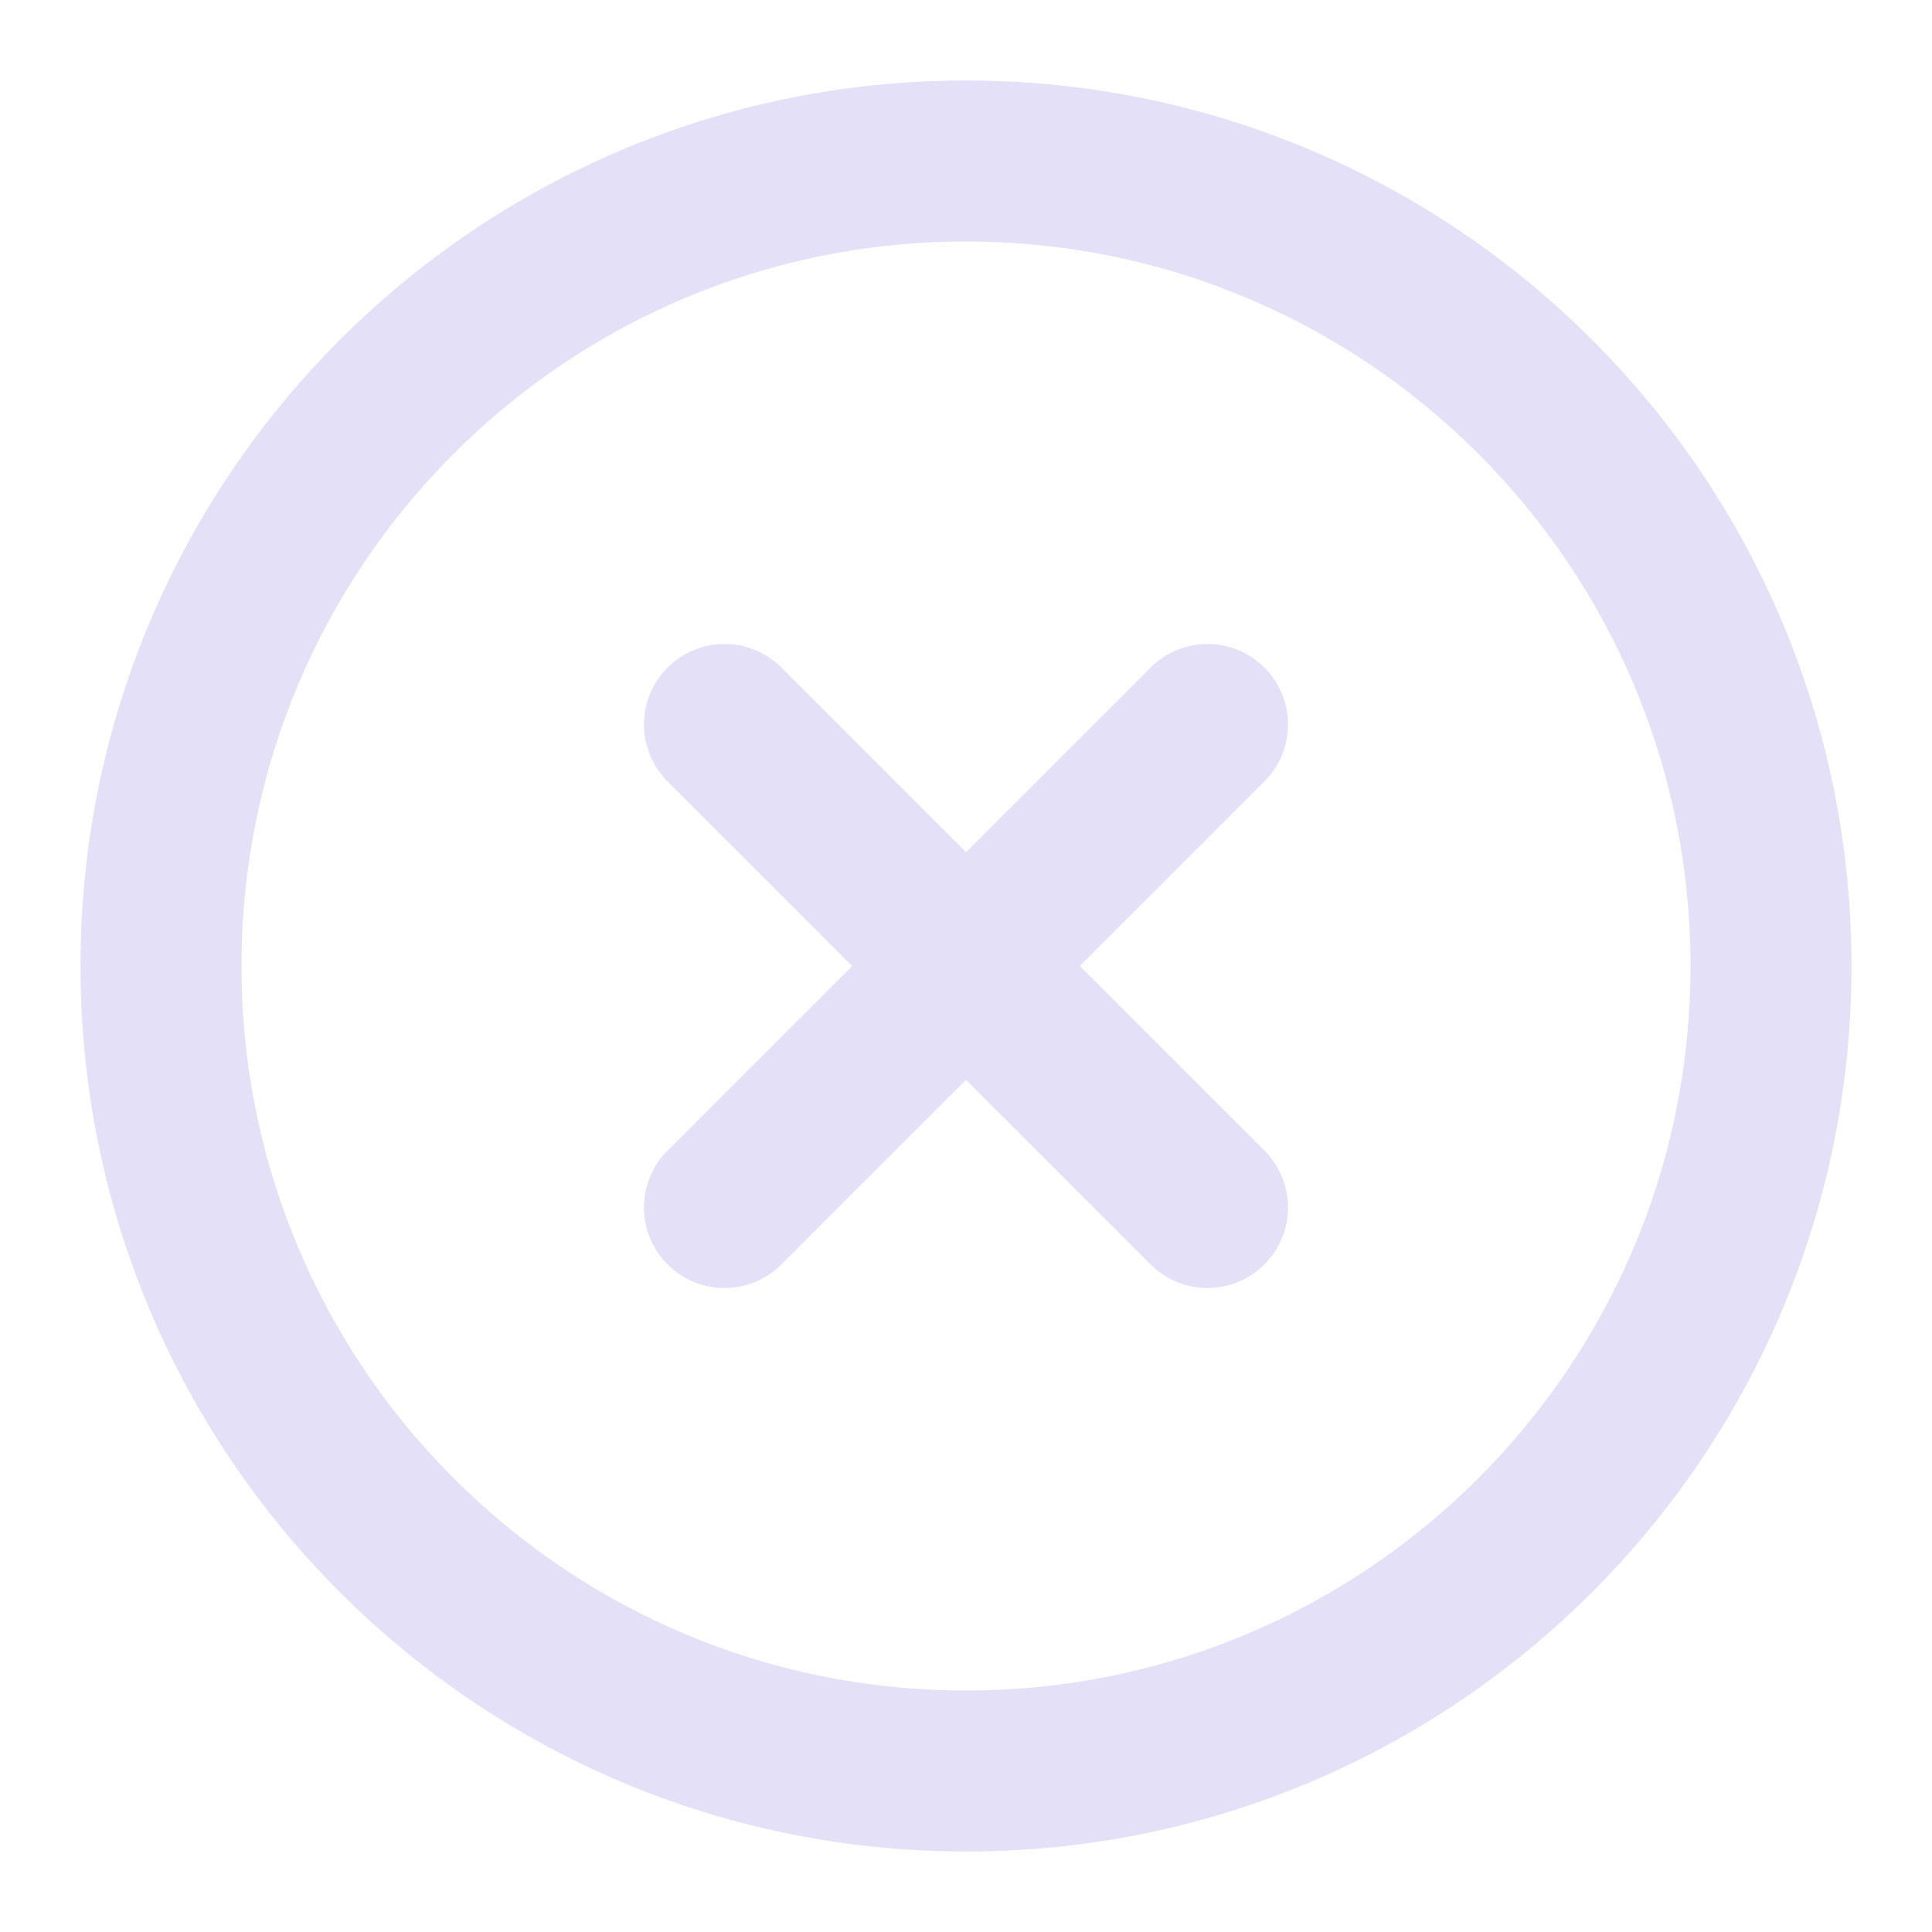
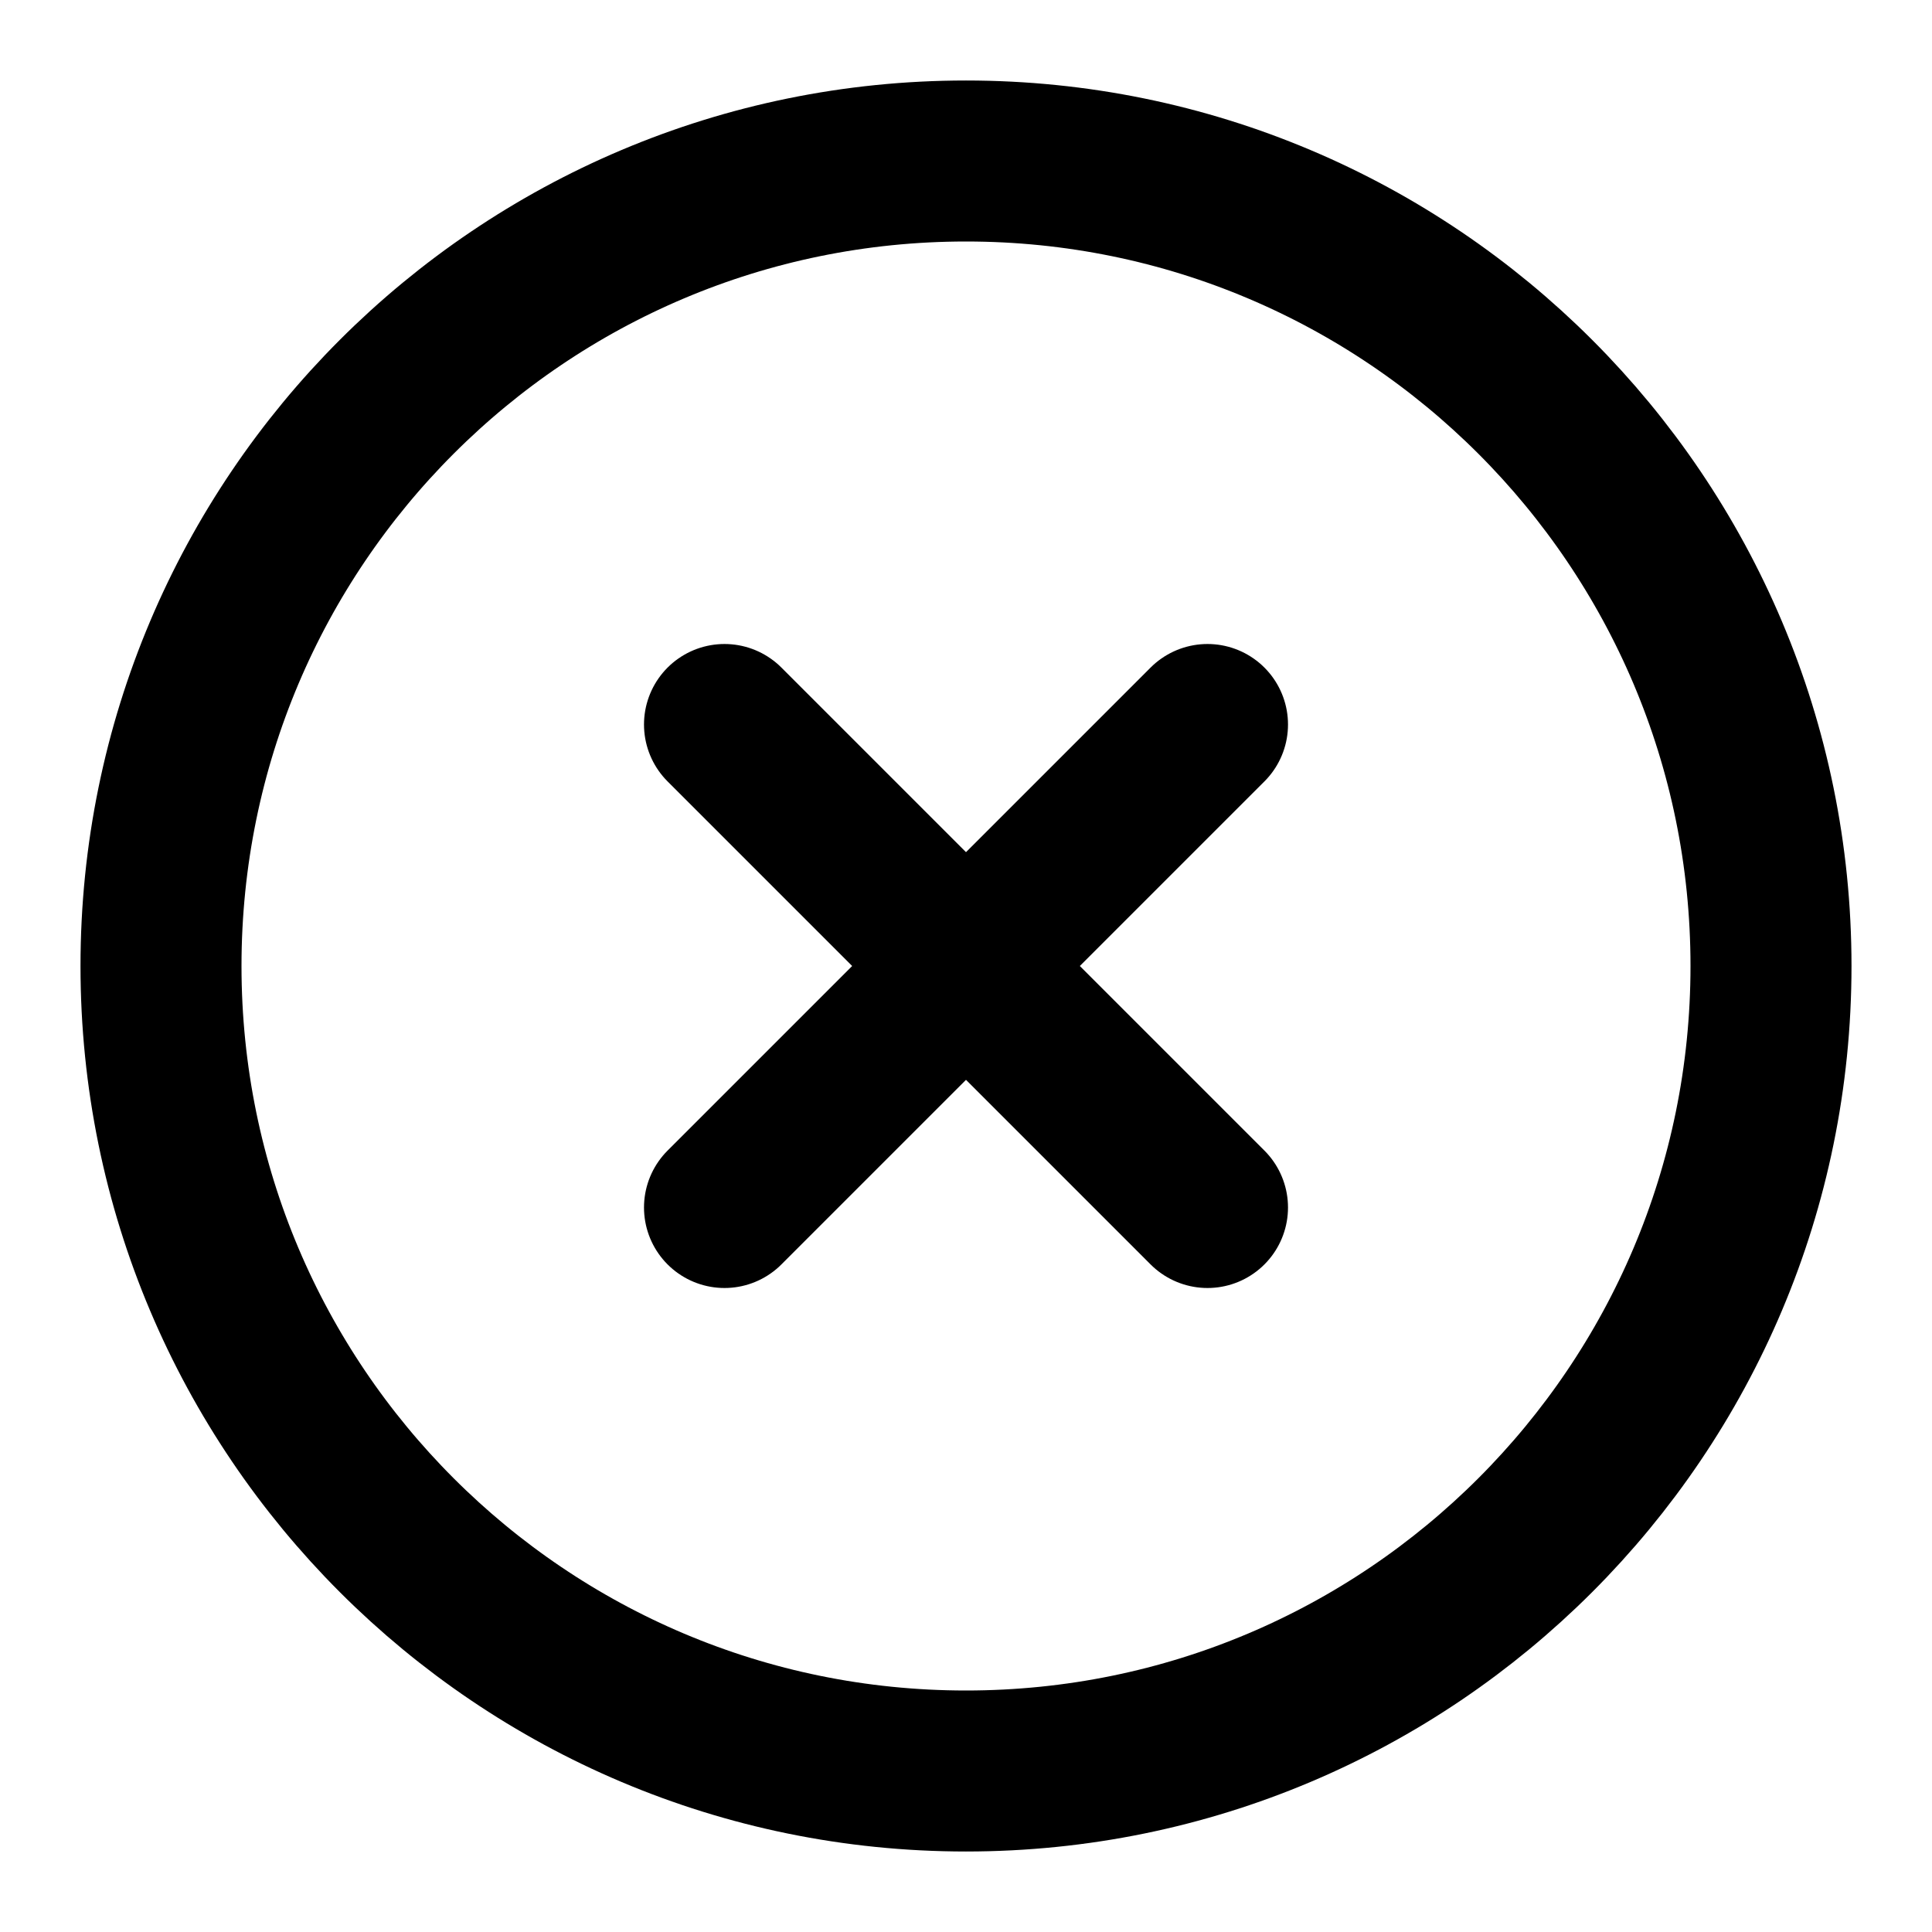
<svg xmlns="http://www.w3.org/2000/svg" width="256px" height="256px" viewBox="0 0 24 24" fill="none">
  <g id="SVGRepo_bgCarrier" stroke-width="0" />
  <g id="SVGRepo_tracerCarrier" stroke-linecap="round" stroke-linejoin="round" />
  <g id="SVGRepo_iconCarrier">
-     <path d="M15 9L9 15M9 9L15 15M22 12C22 17.523 17.523 22 12 22C6.477 22 2 17.523 2 12C2 6.477 6.477 2 12 2C17.523 2 22 6.477 22 12Z" stroke="#e3e0f7" stroke-width="2" stroke-linecap="round" stroke-linejoin="round" />
+     <path d="M15 9L9 15M9 9L15 15M22 12C22 17.523 17.523 22 12 22C6.477 22 2 17.523 2 12C2 6.477 6.477 2 12 2C17.523 2 22 6.477 22 12Z" stroke="currentColor" stroke-width="2" stroke-linecap="round" stroke-linejoin="round" />
  </g>
</svg>
